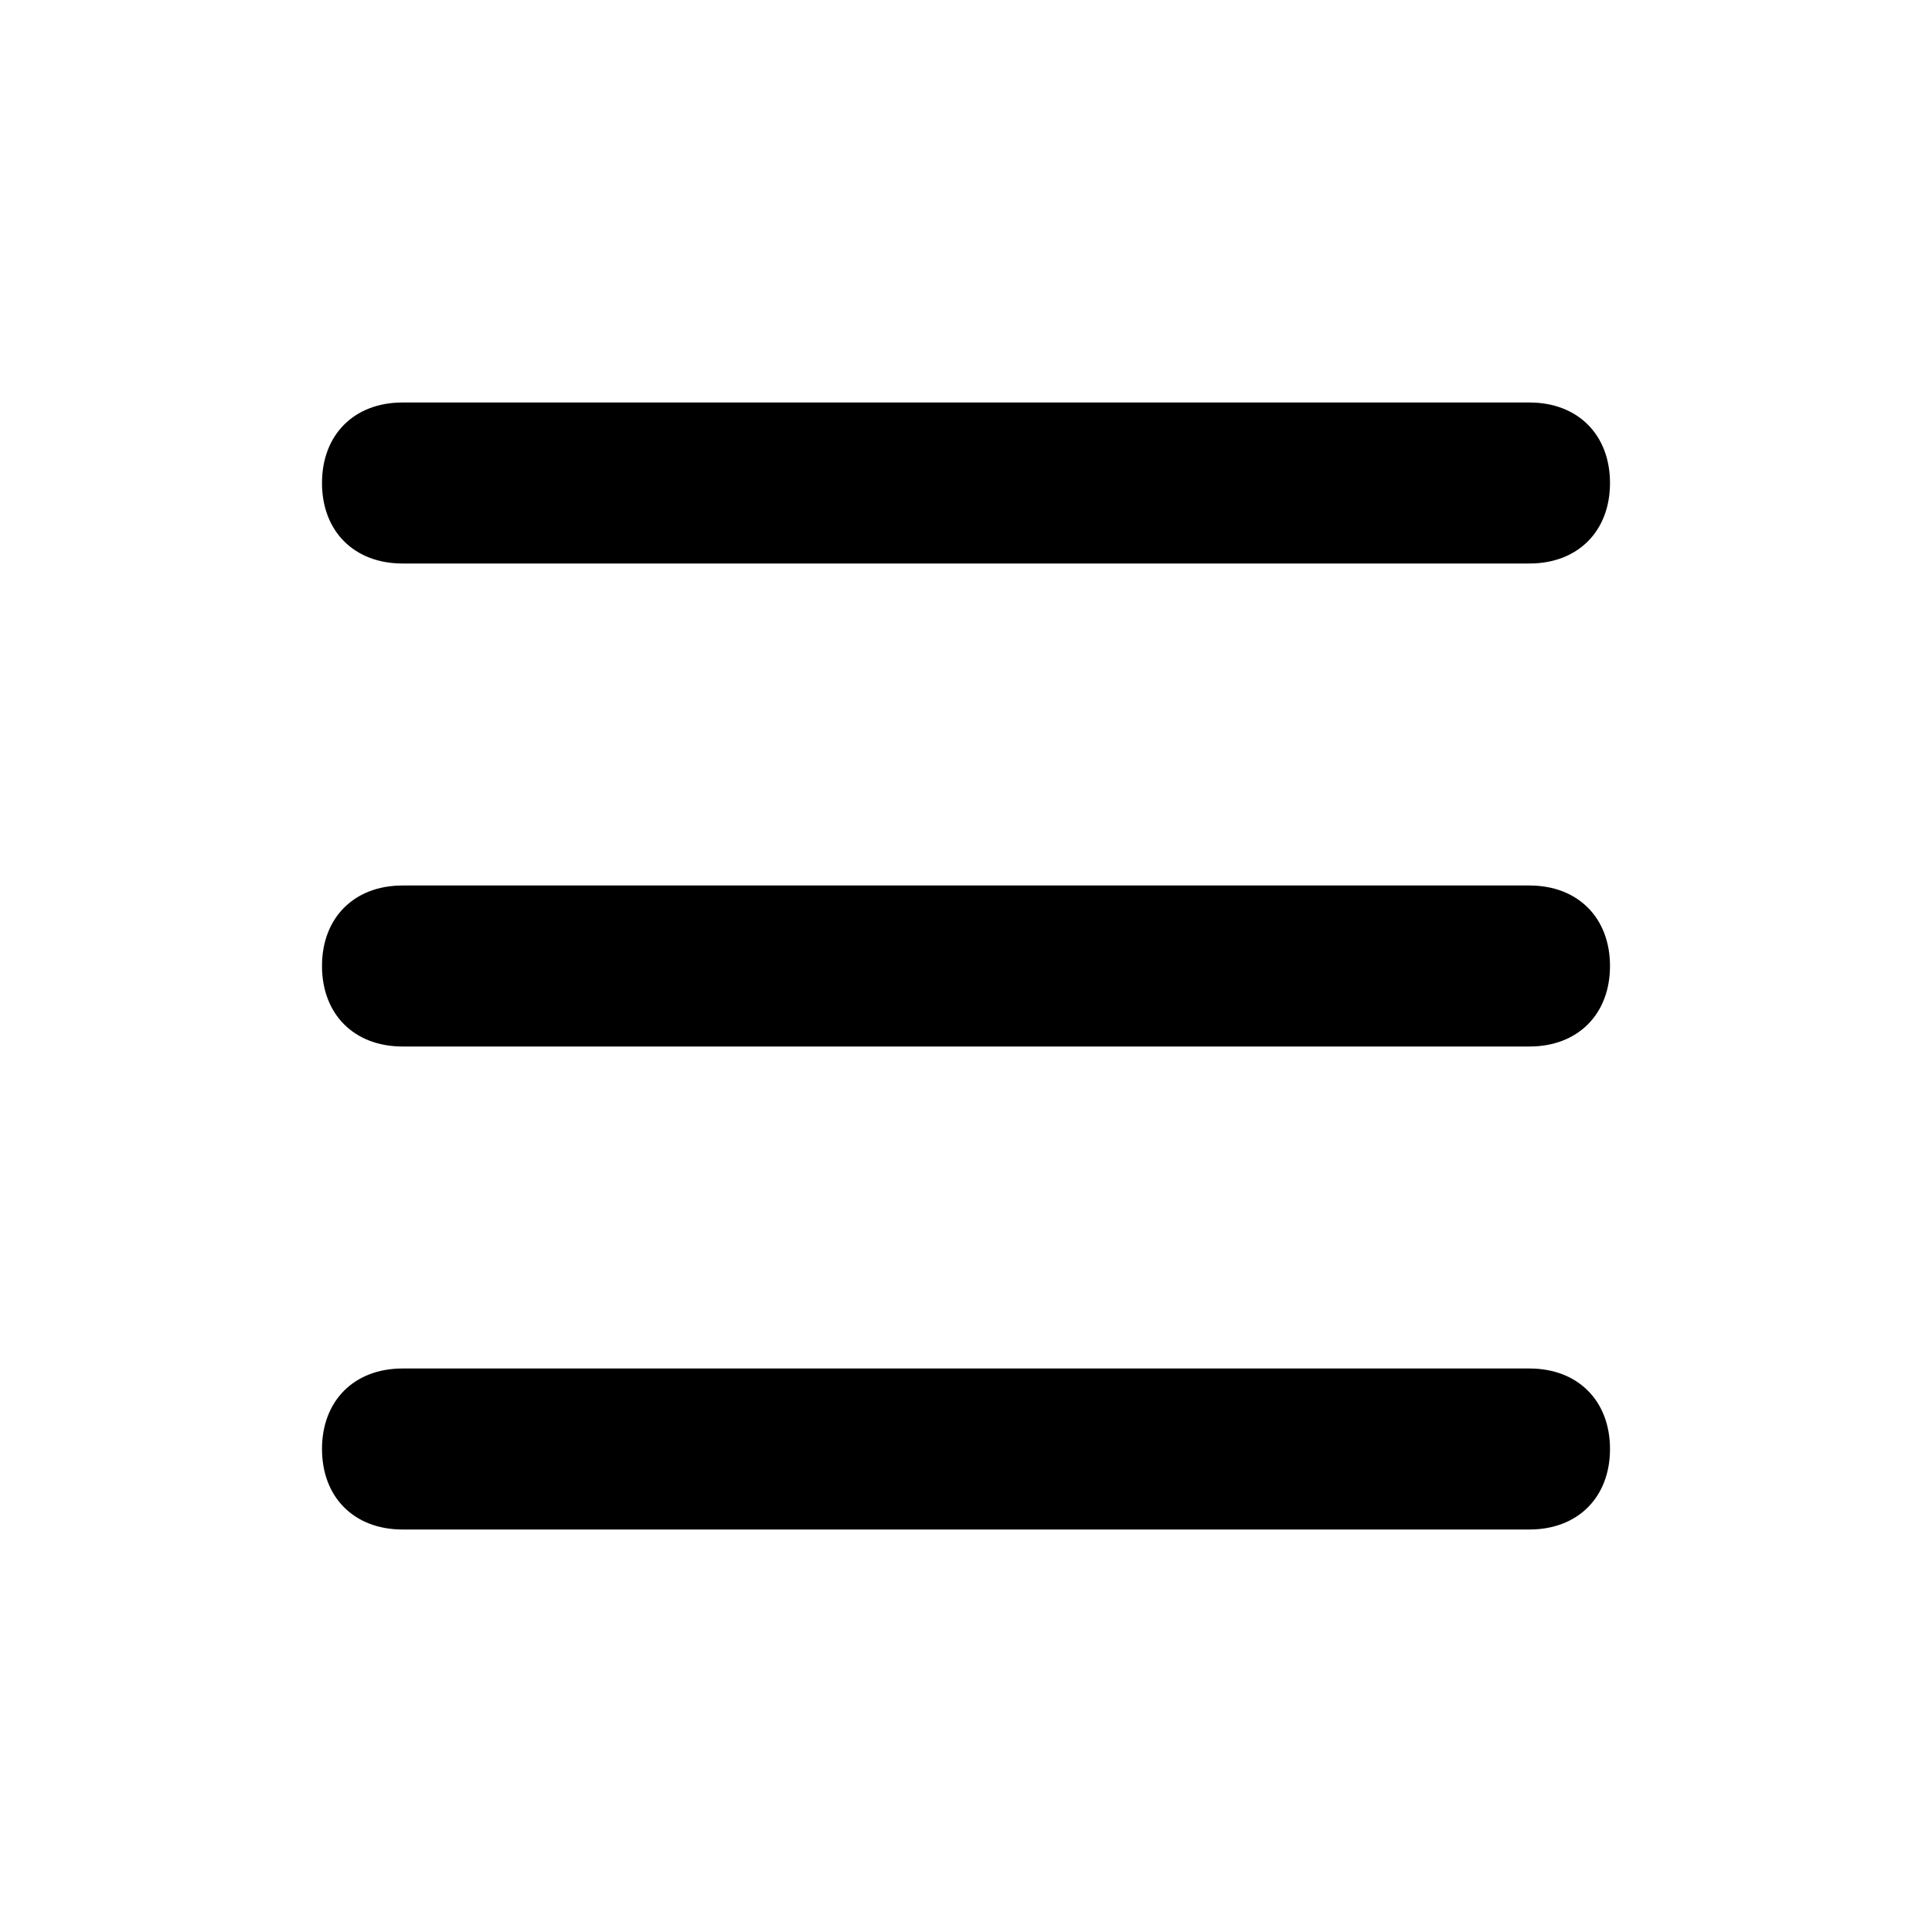
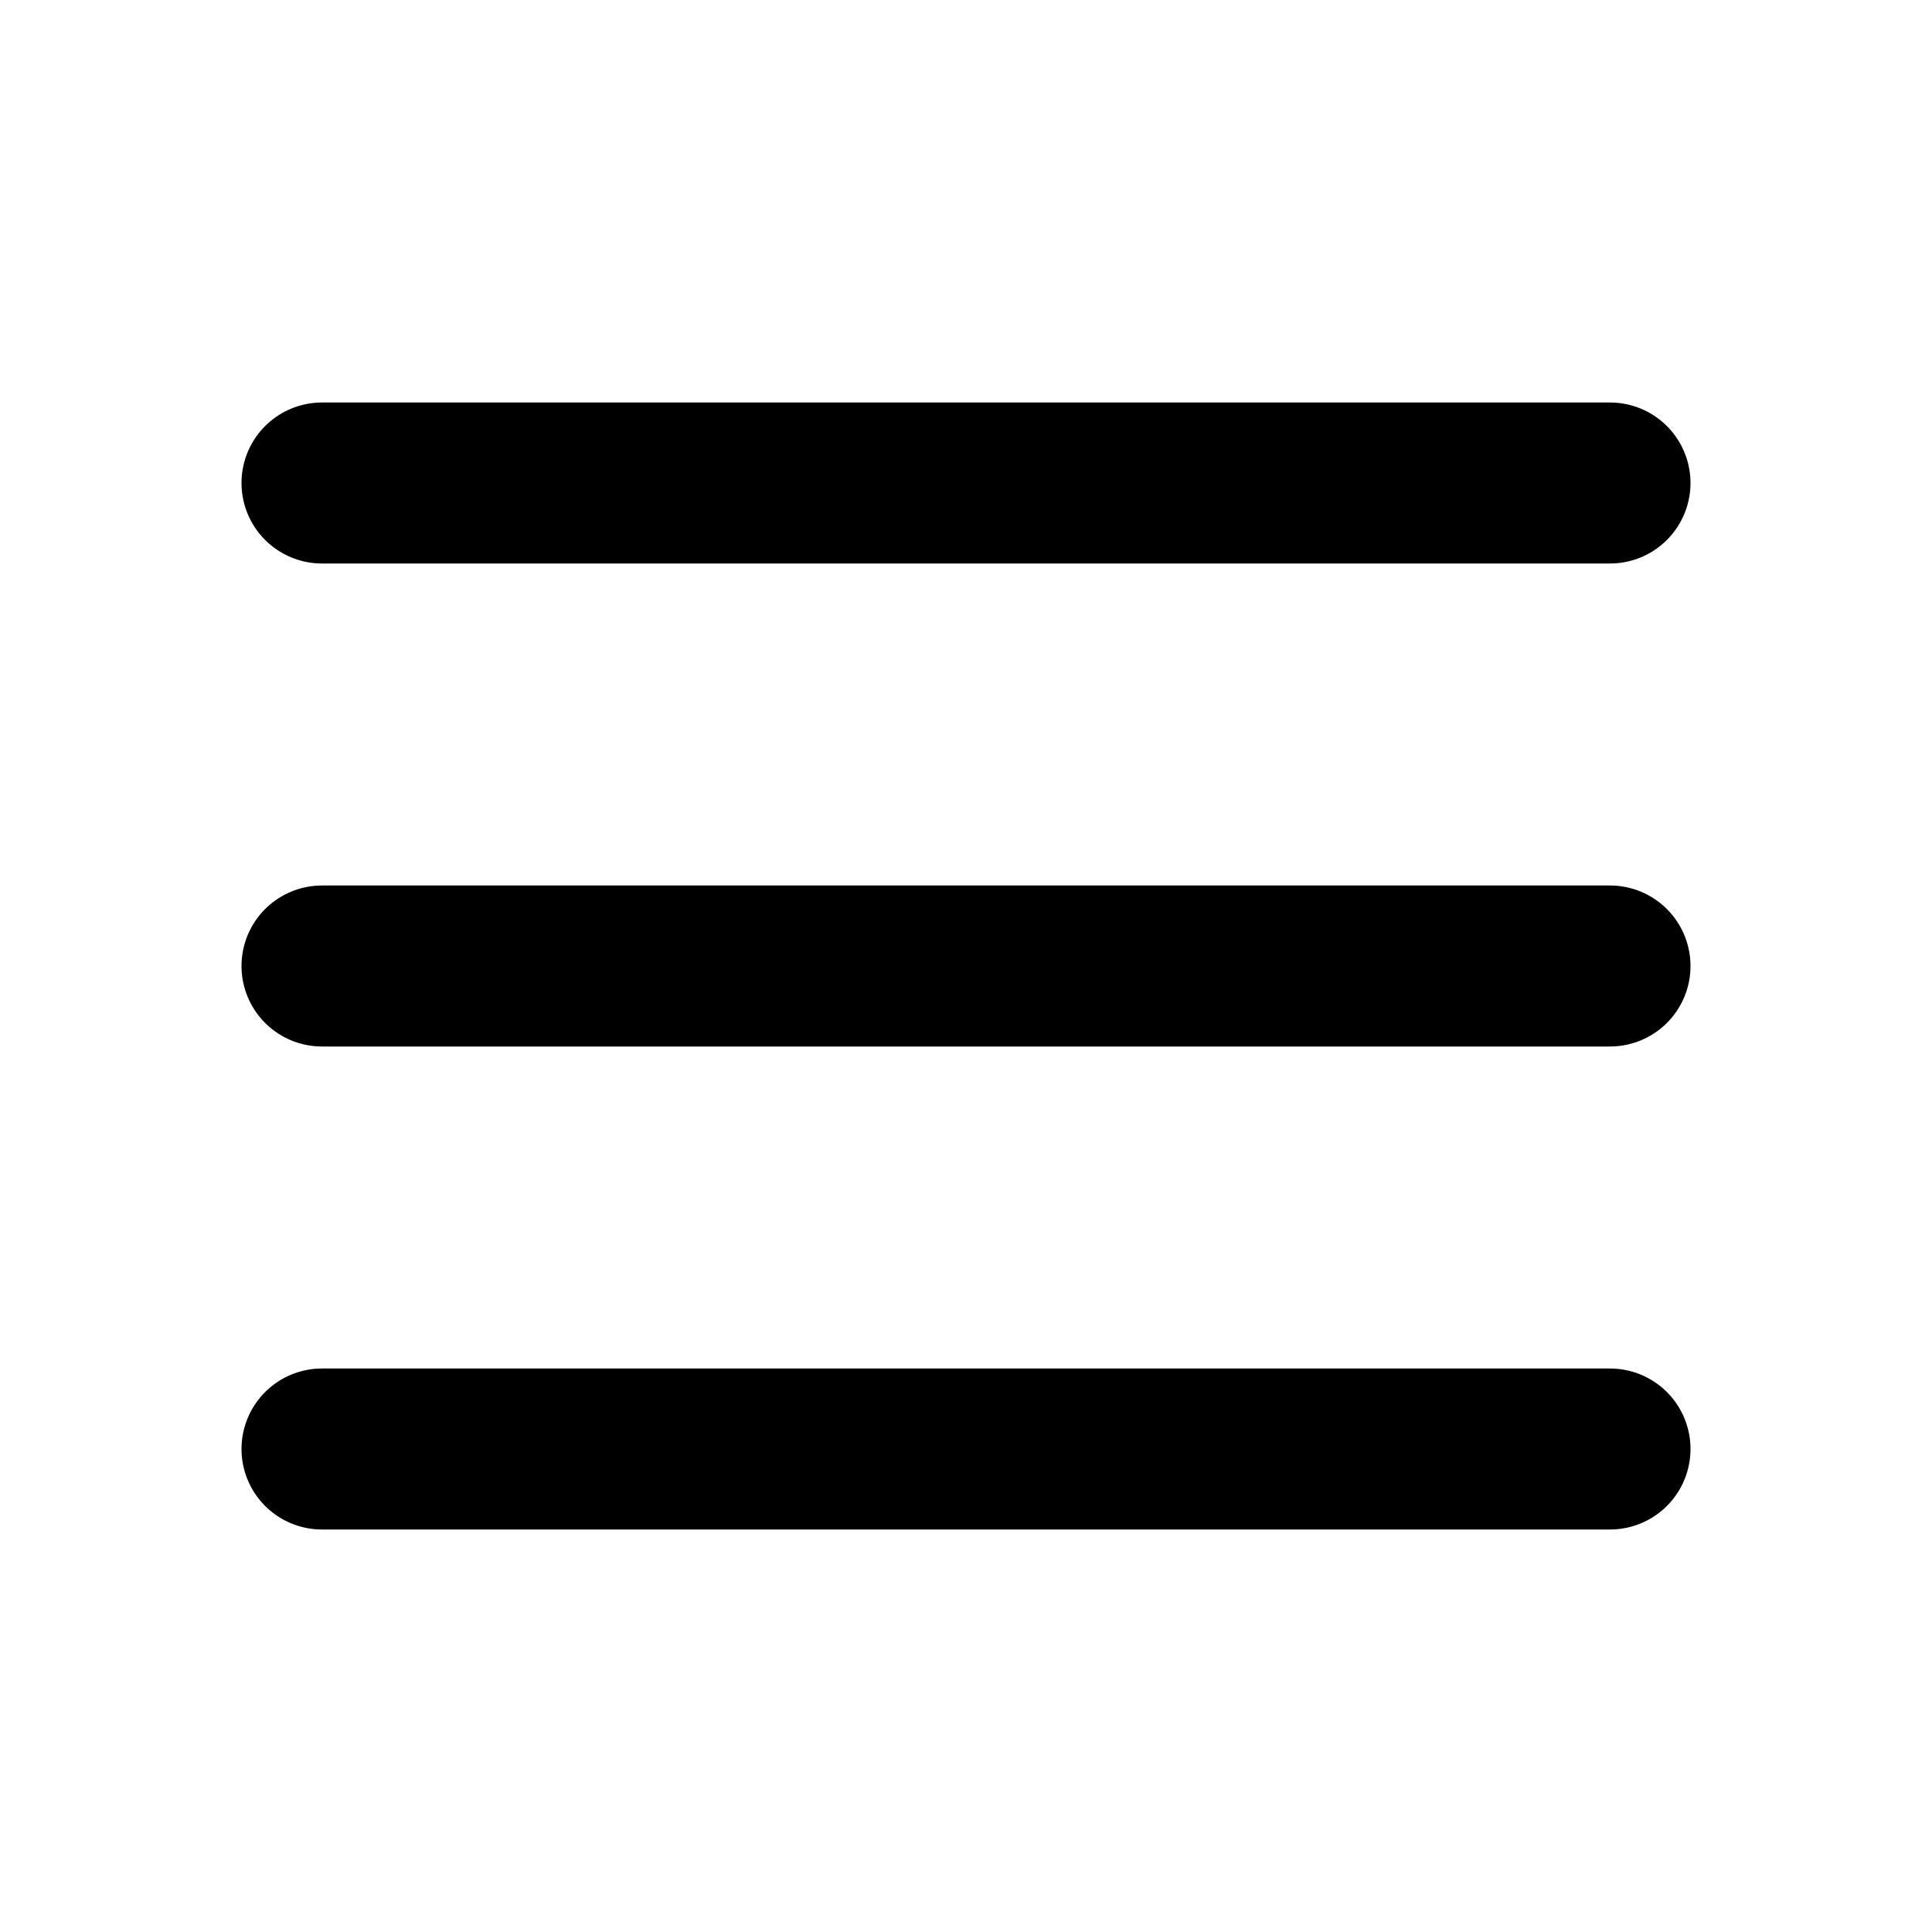
- <svg xmlns="http://www.w3.org/2000/svg" style="enable-background:new 0 0 24 24;" version="1.1" viewBox="0 0 24 24" xml:space="preserve">
-   <style type="text/css">
- 	.st0{opacity:0.2;fill:none;stroke:#000000;stroke-width:5.000000e-02;stroke-miterlimit:10;}
- </style>
-   <g id="grid_system" />
-   <g id="_icons">
-     <path d="M5,7h14c0.6,0,1-0.4,1-1s-0.4-1-1-1H5C4.4,5,4,5.4,4,6S4.4,7,5,7z" />
-     <path d="M5,13h14c0.6,0,1-0.4,1-1s-0.4-1-1-1H5c-0.6,0-1,0.4-1,1S4.4,13,5,13z" />
-     <path d="M5,19h14c0.6,0,1-0.4,1-1s-0.4-1-1-1H5c-0.6,0-1,0.4-1,1S4.4,19,5,19z" />
-   </g>
+ <svg xmlns="http://www.w3.org/2000/svg" width="800px" height="800px" viewBox="0 0 24 24" fill="none">
+   <path d="M4 18L20 18" stroke="#000000" stroke-width="2" stroke-linecap="round" />
+   <path d="M4 12L20 12" stroke="#000000" stroke-width="2" stroke-linecap="round" />
+   <path d="M4 6L20 6" stroke="#000000" stroke-width="2" stroke-linecap="round" />
</svg>
